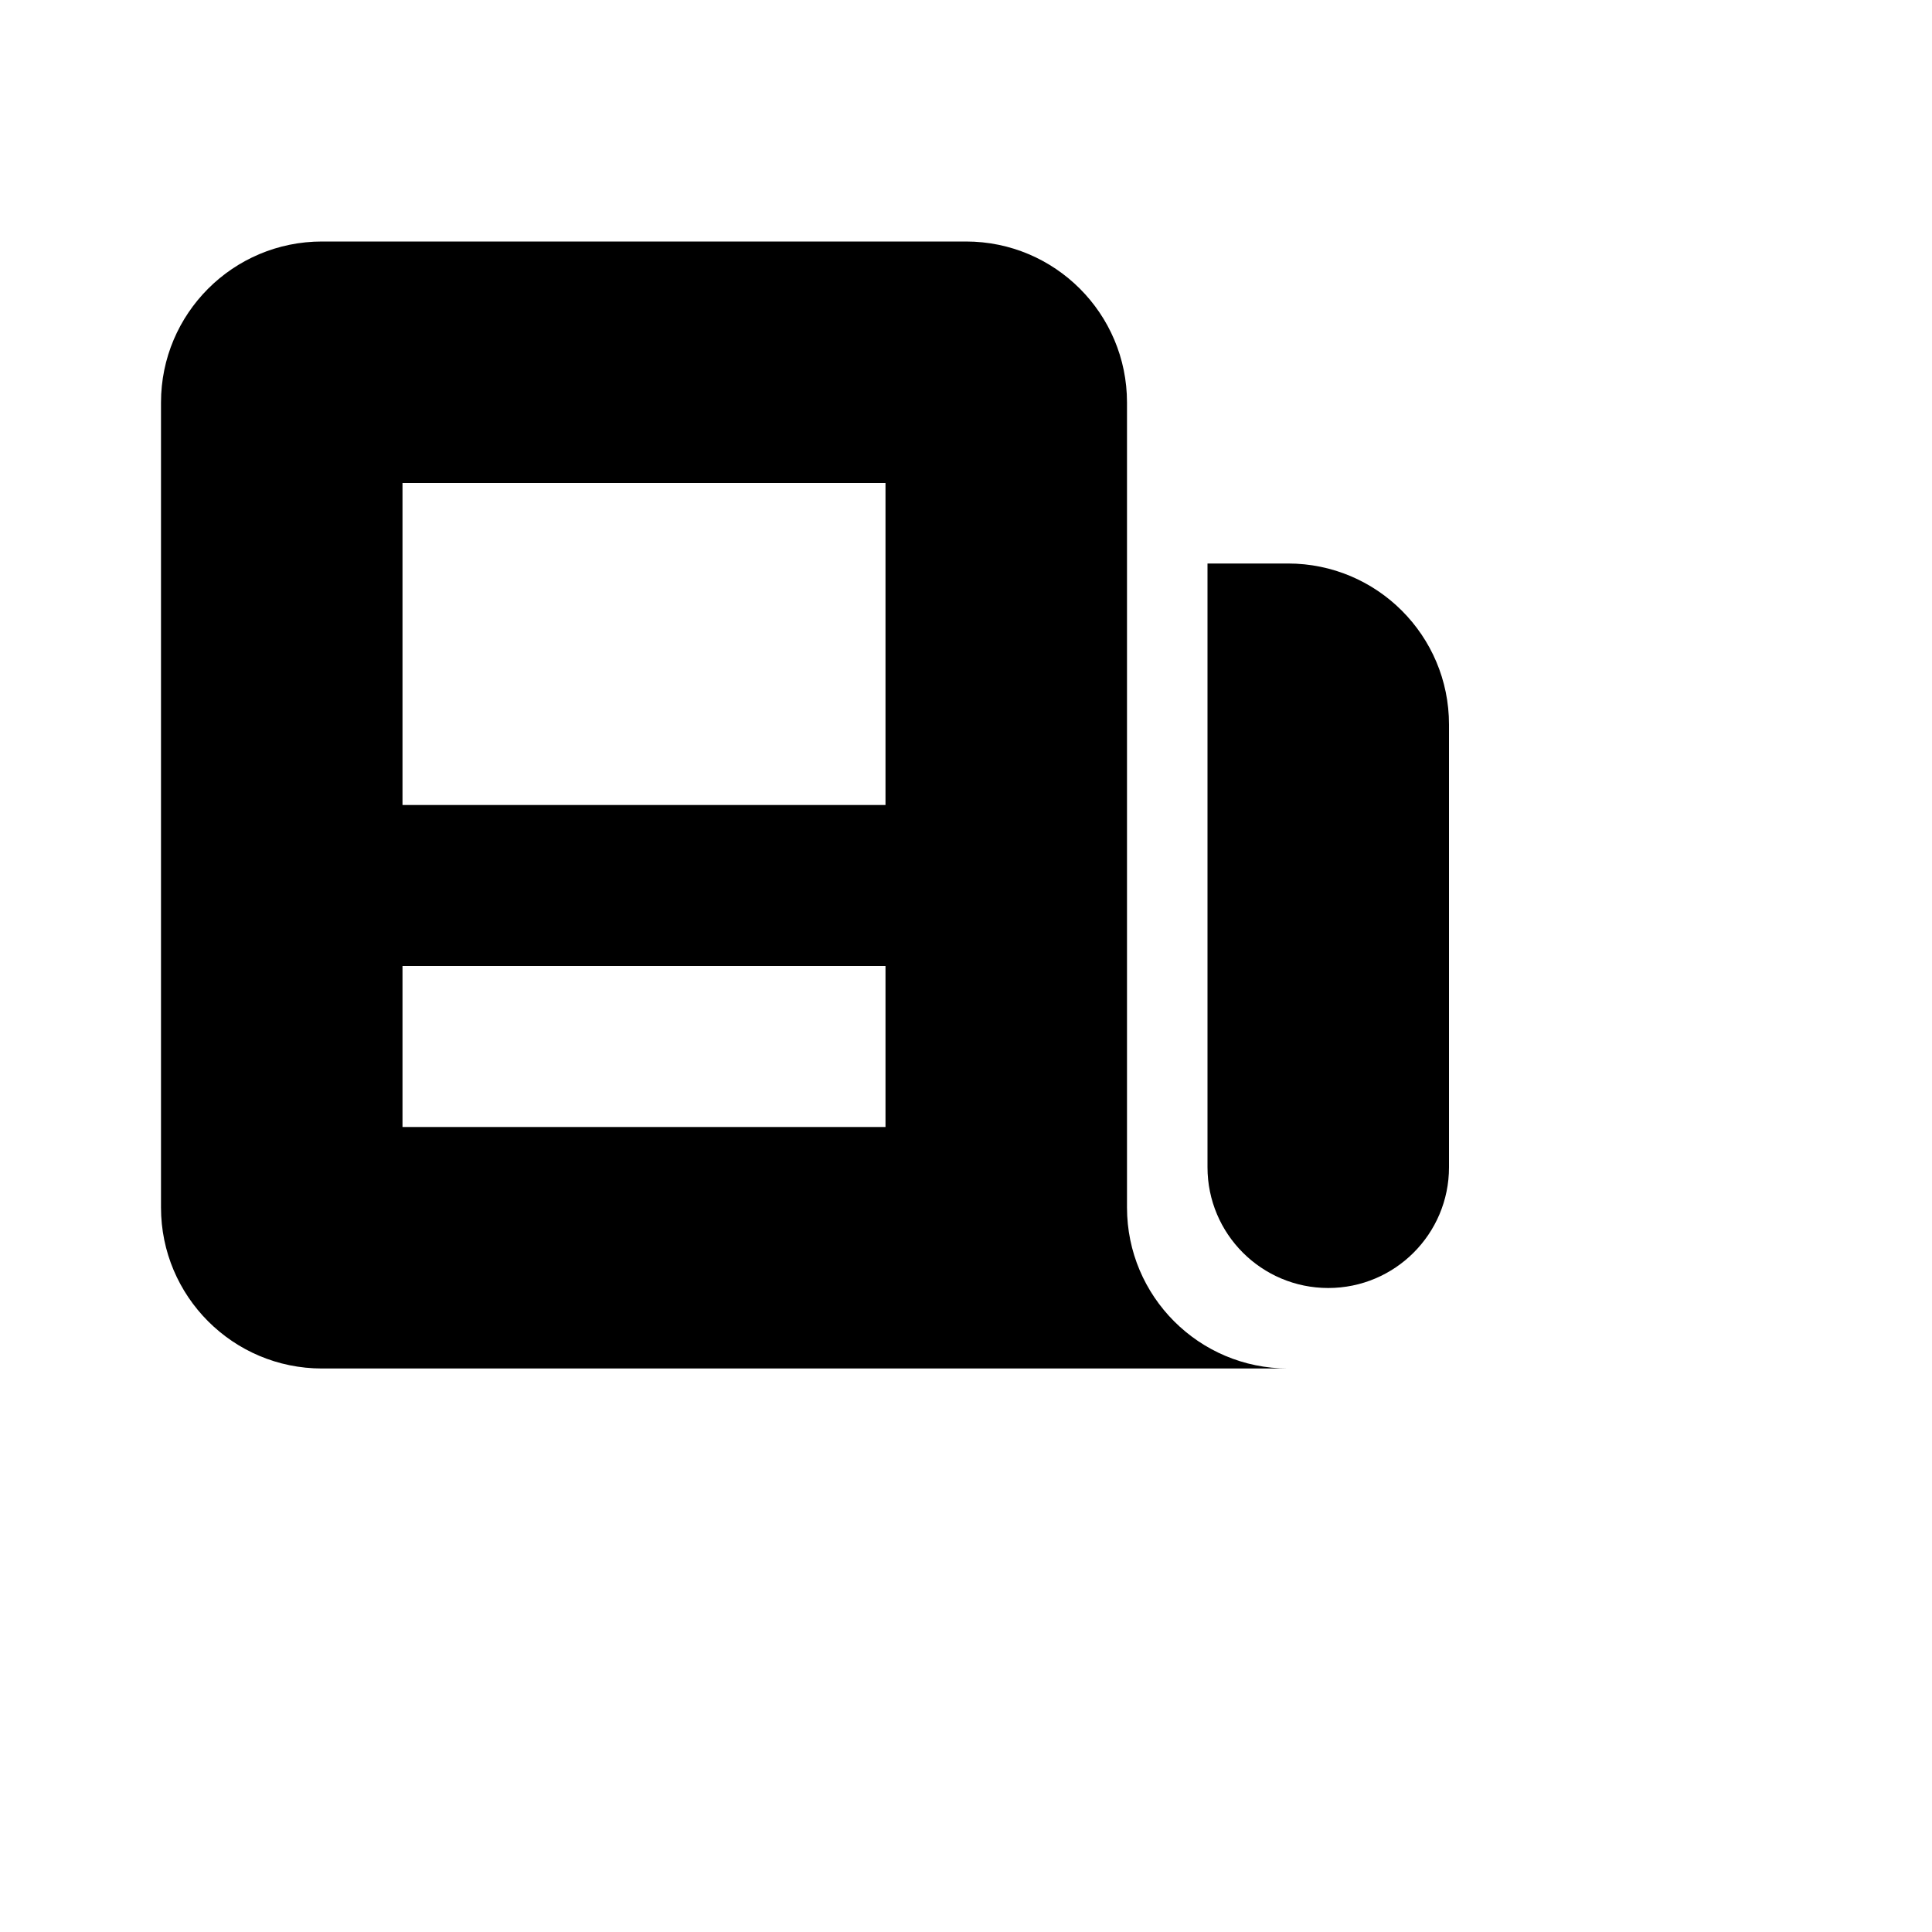
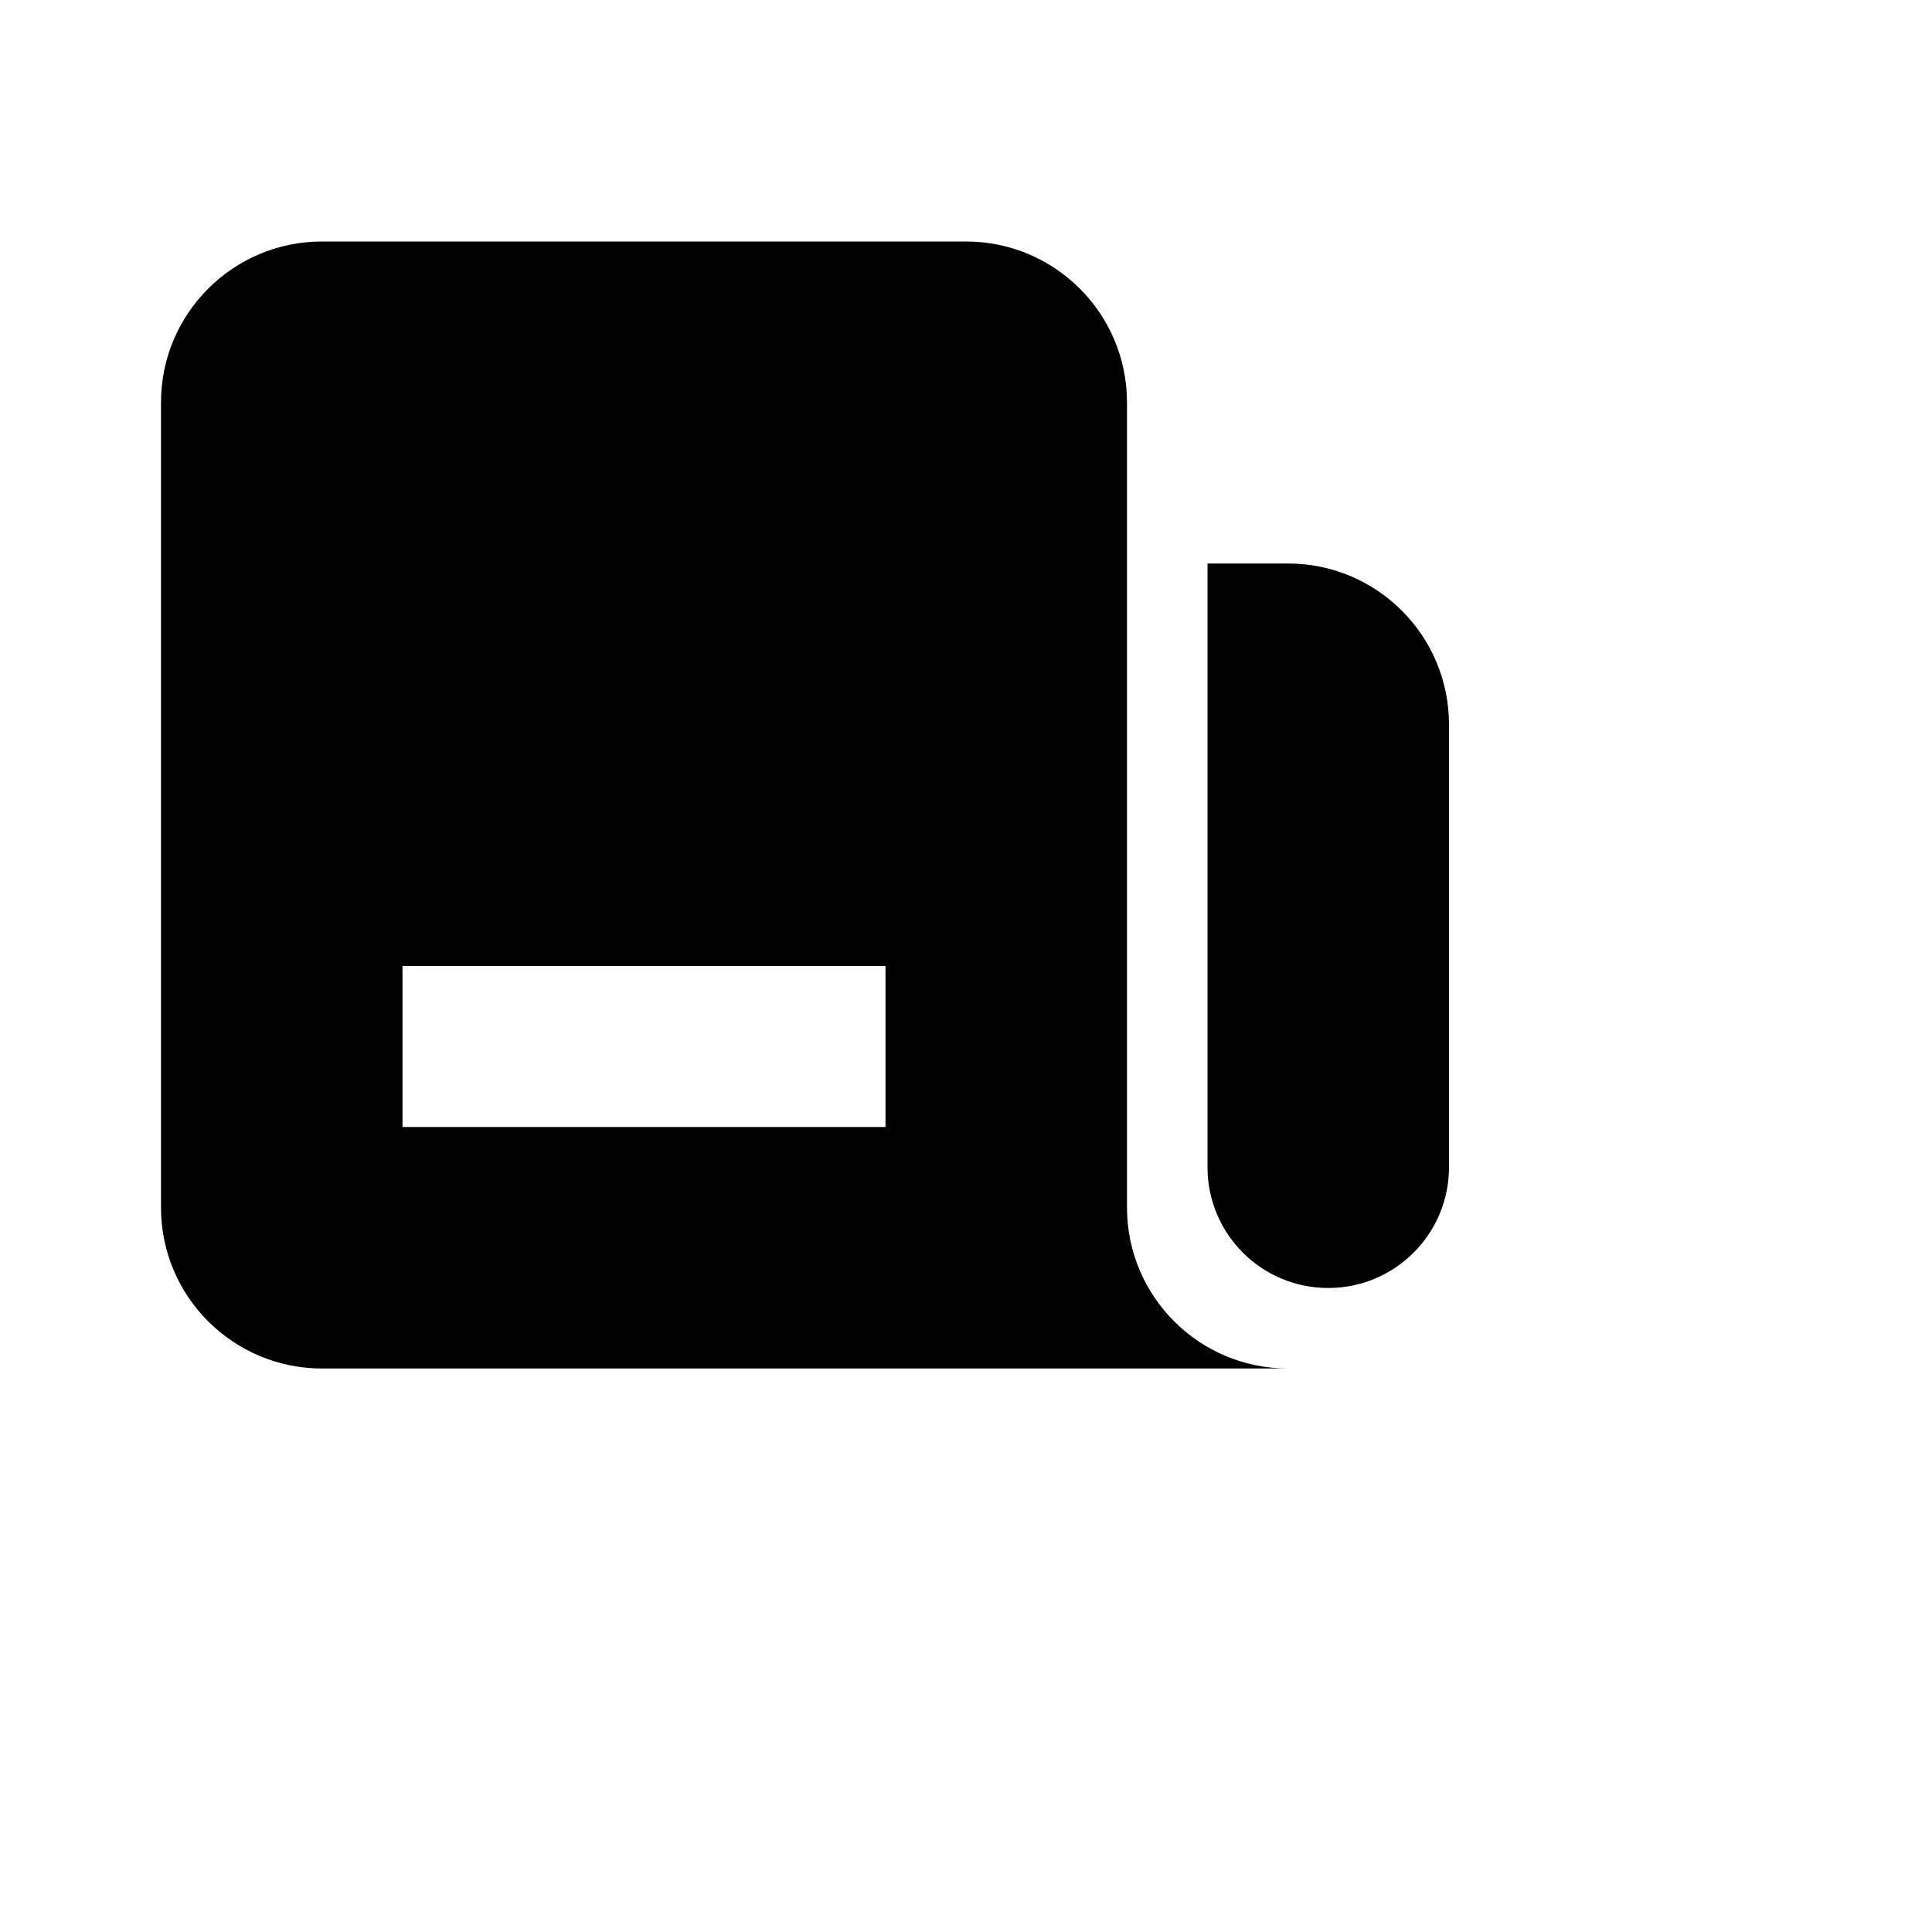
<svg xmlns="http://www.w3.org/2000/svg" className="h-5 w-5" viewBox="0 0 24 24" fill="currentColor">
-   <path fill-rule="evenodd" d="M2 5a2 2 0 012-2h8a2 2 0 012 2v10a2 2 0 002 2H4a2 2 0 01-2-2V5zm3 1h6v4H5V6zm6 6H5v2h6v-2z" clip-rule="evenodd" />
+   <path fillRule="evenodd" d="M2 5a2 2 0 012-2h8a2 2 0 012 2v10a2 2 0 002 2H4a2 2 0 01-2-2V5zm3 1h6v4H5V6zm6 6H5v2h6v-2z" clipRule="evenodd" />
  <path d="M15 7h1a2 2 0 012 2v5.5a1.5 1.5 0 01-3 0V7z" />
</svg>
